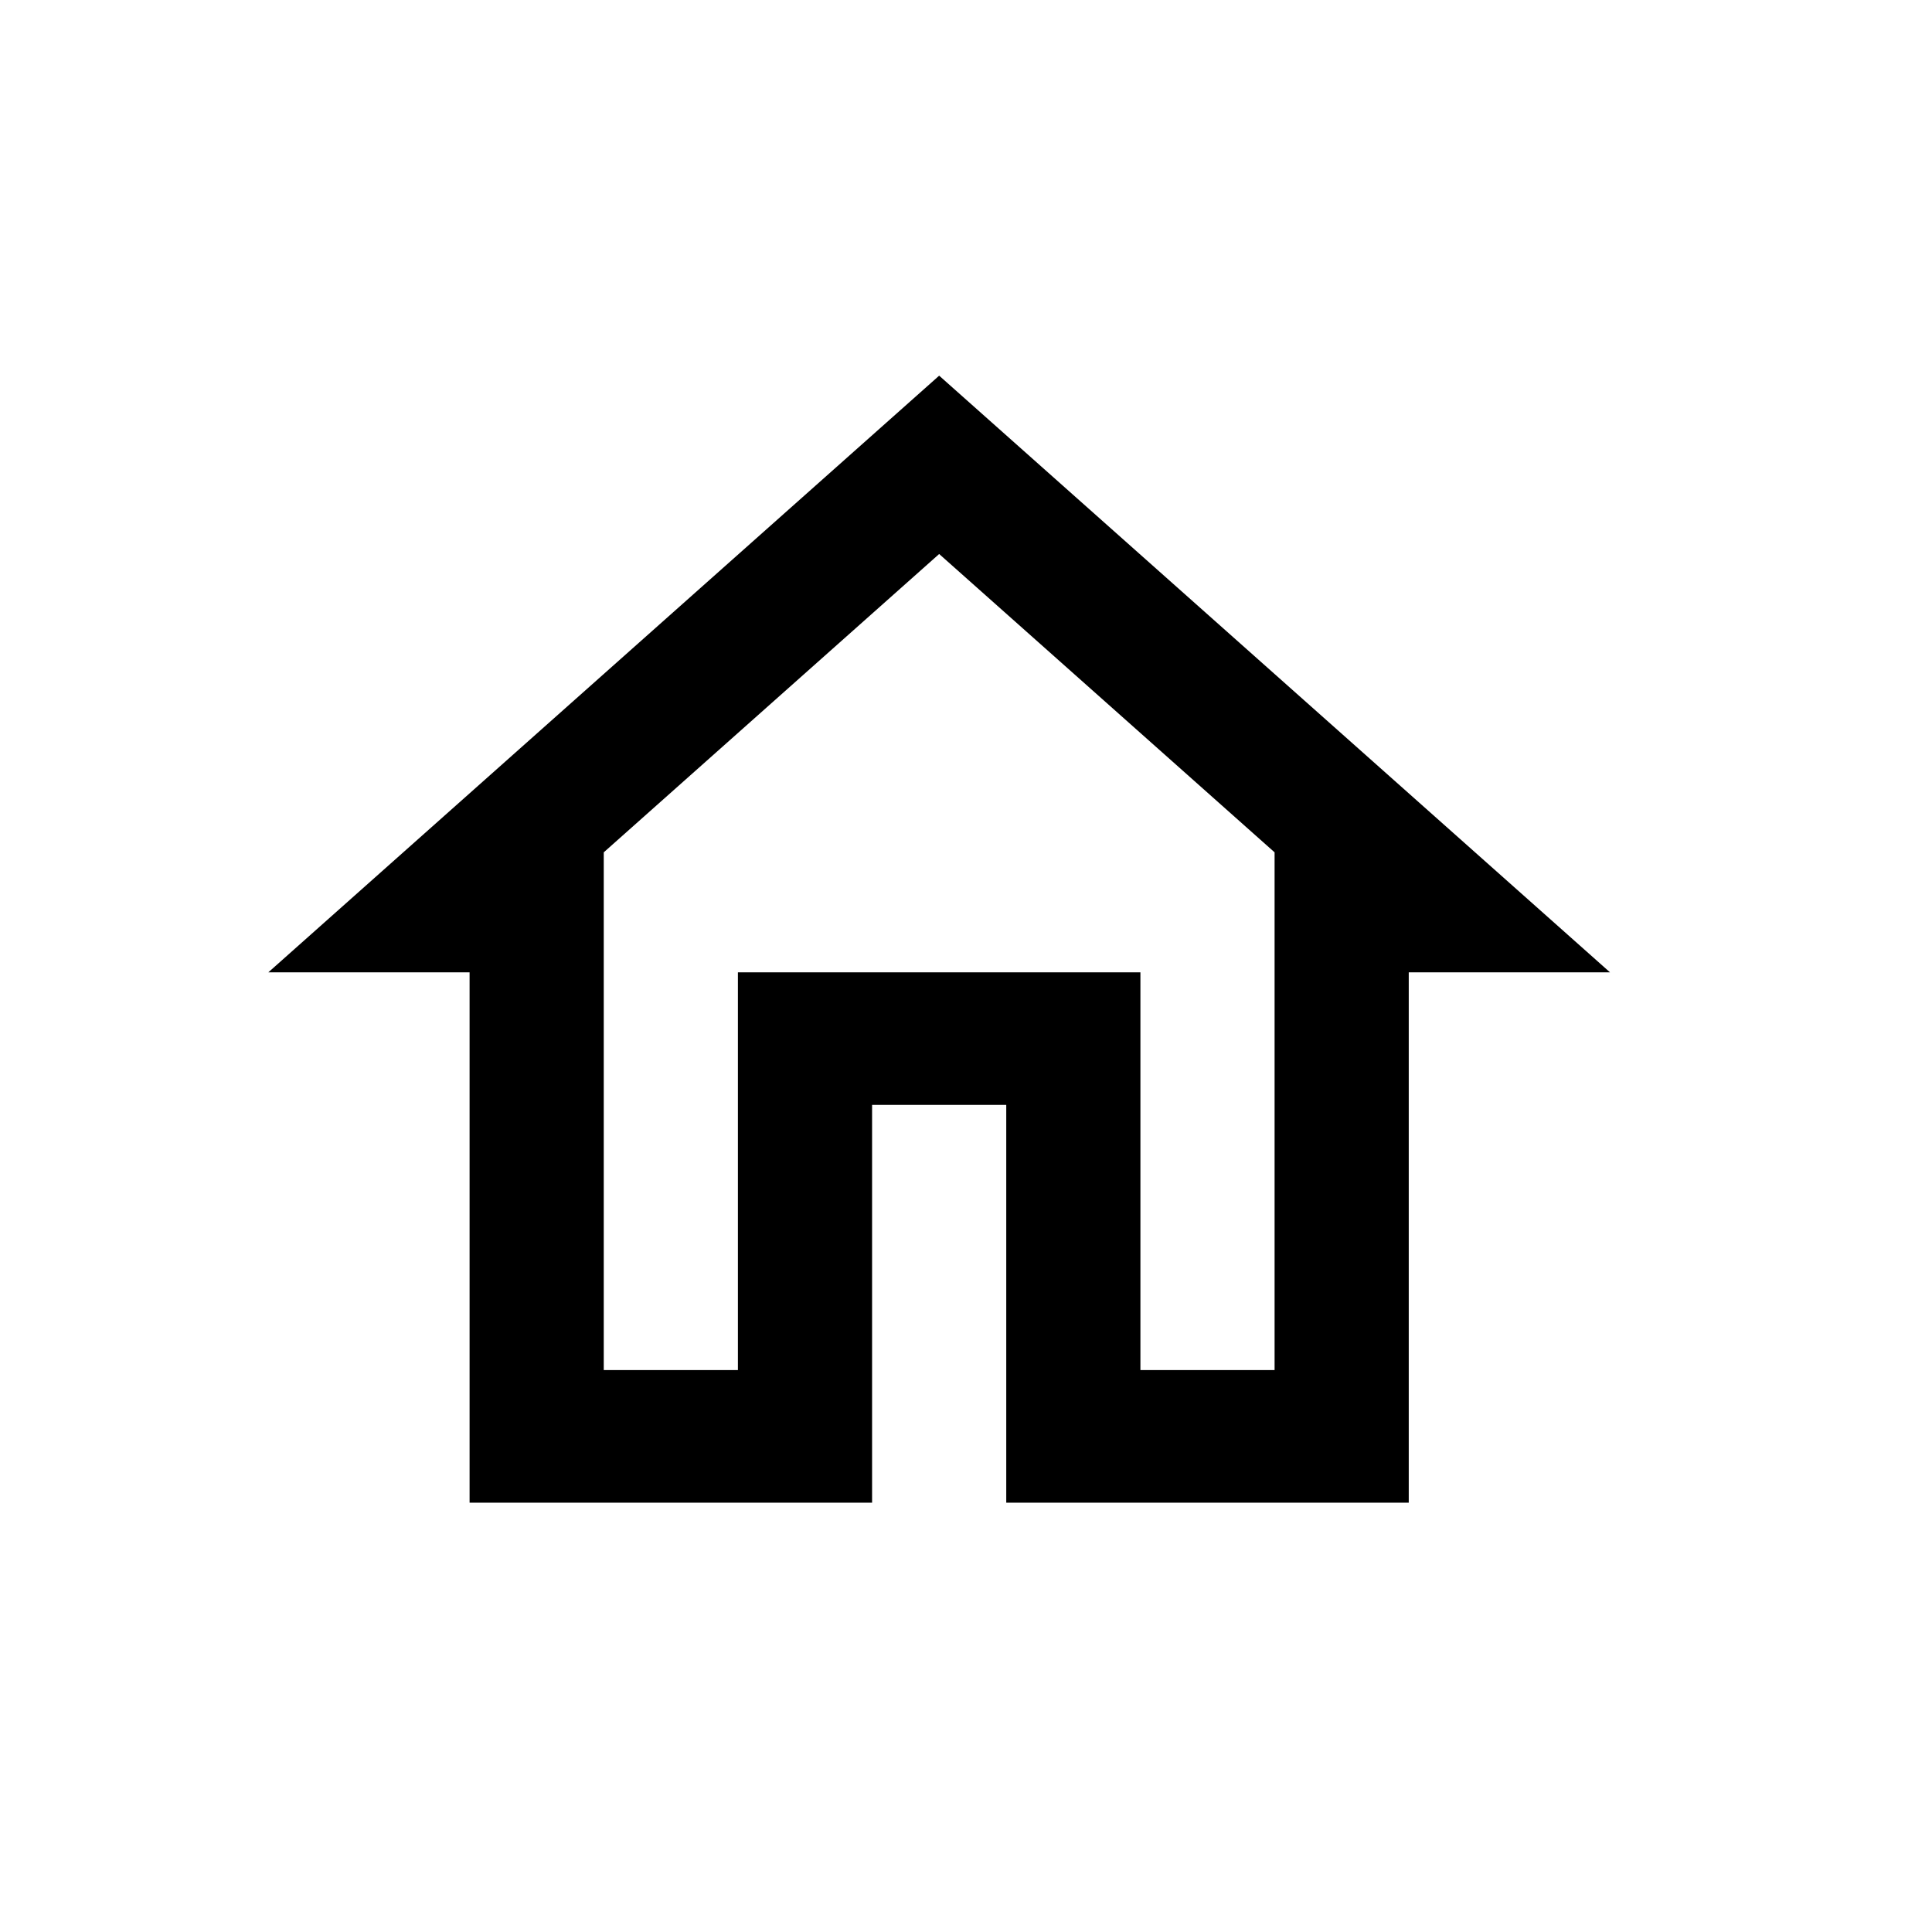
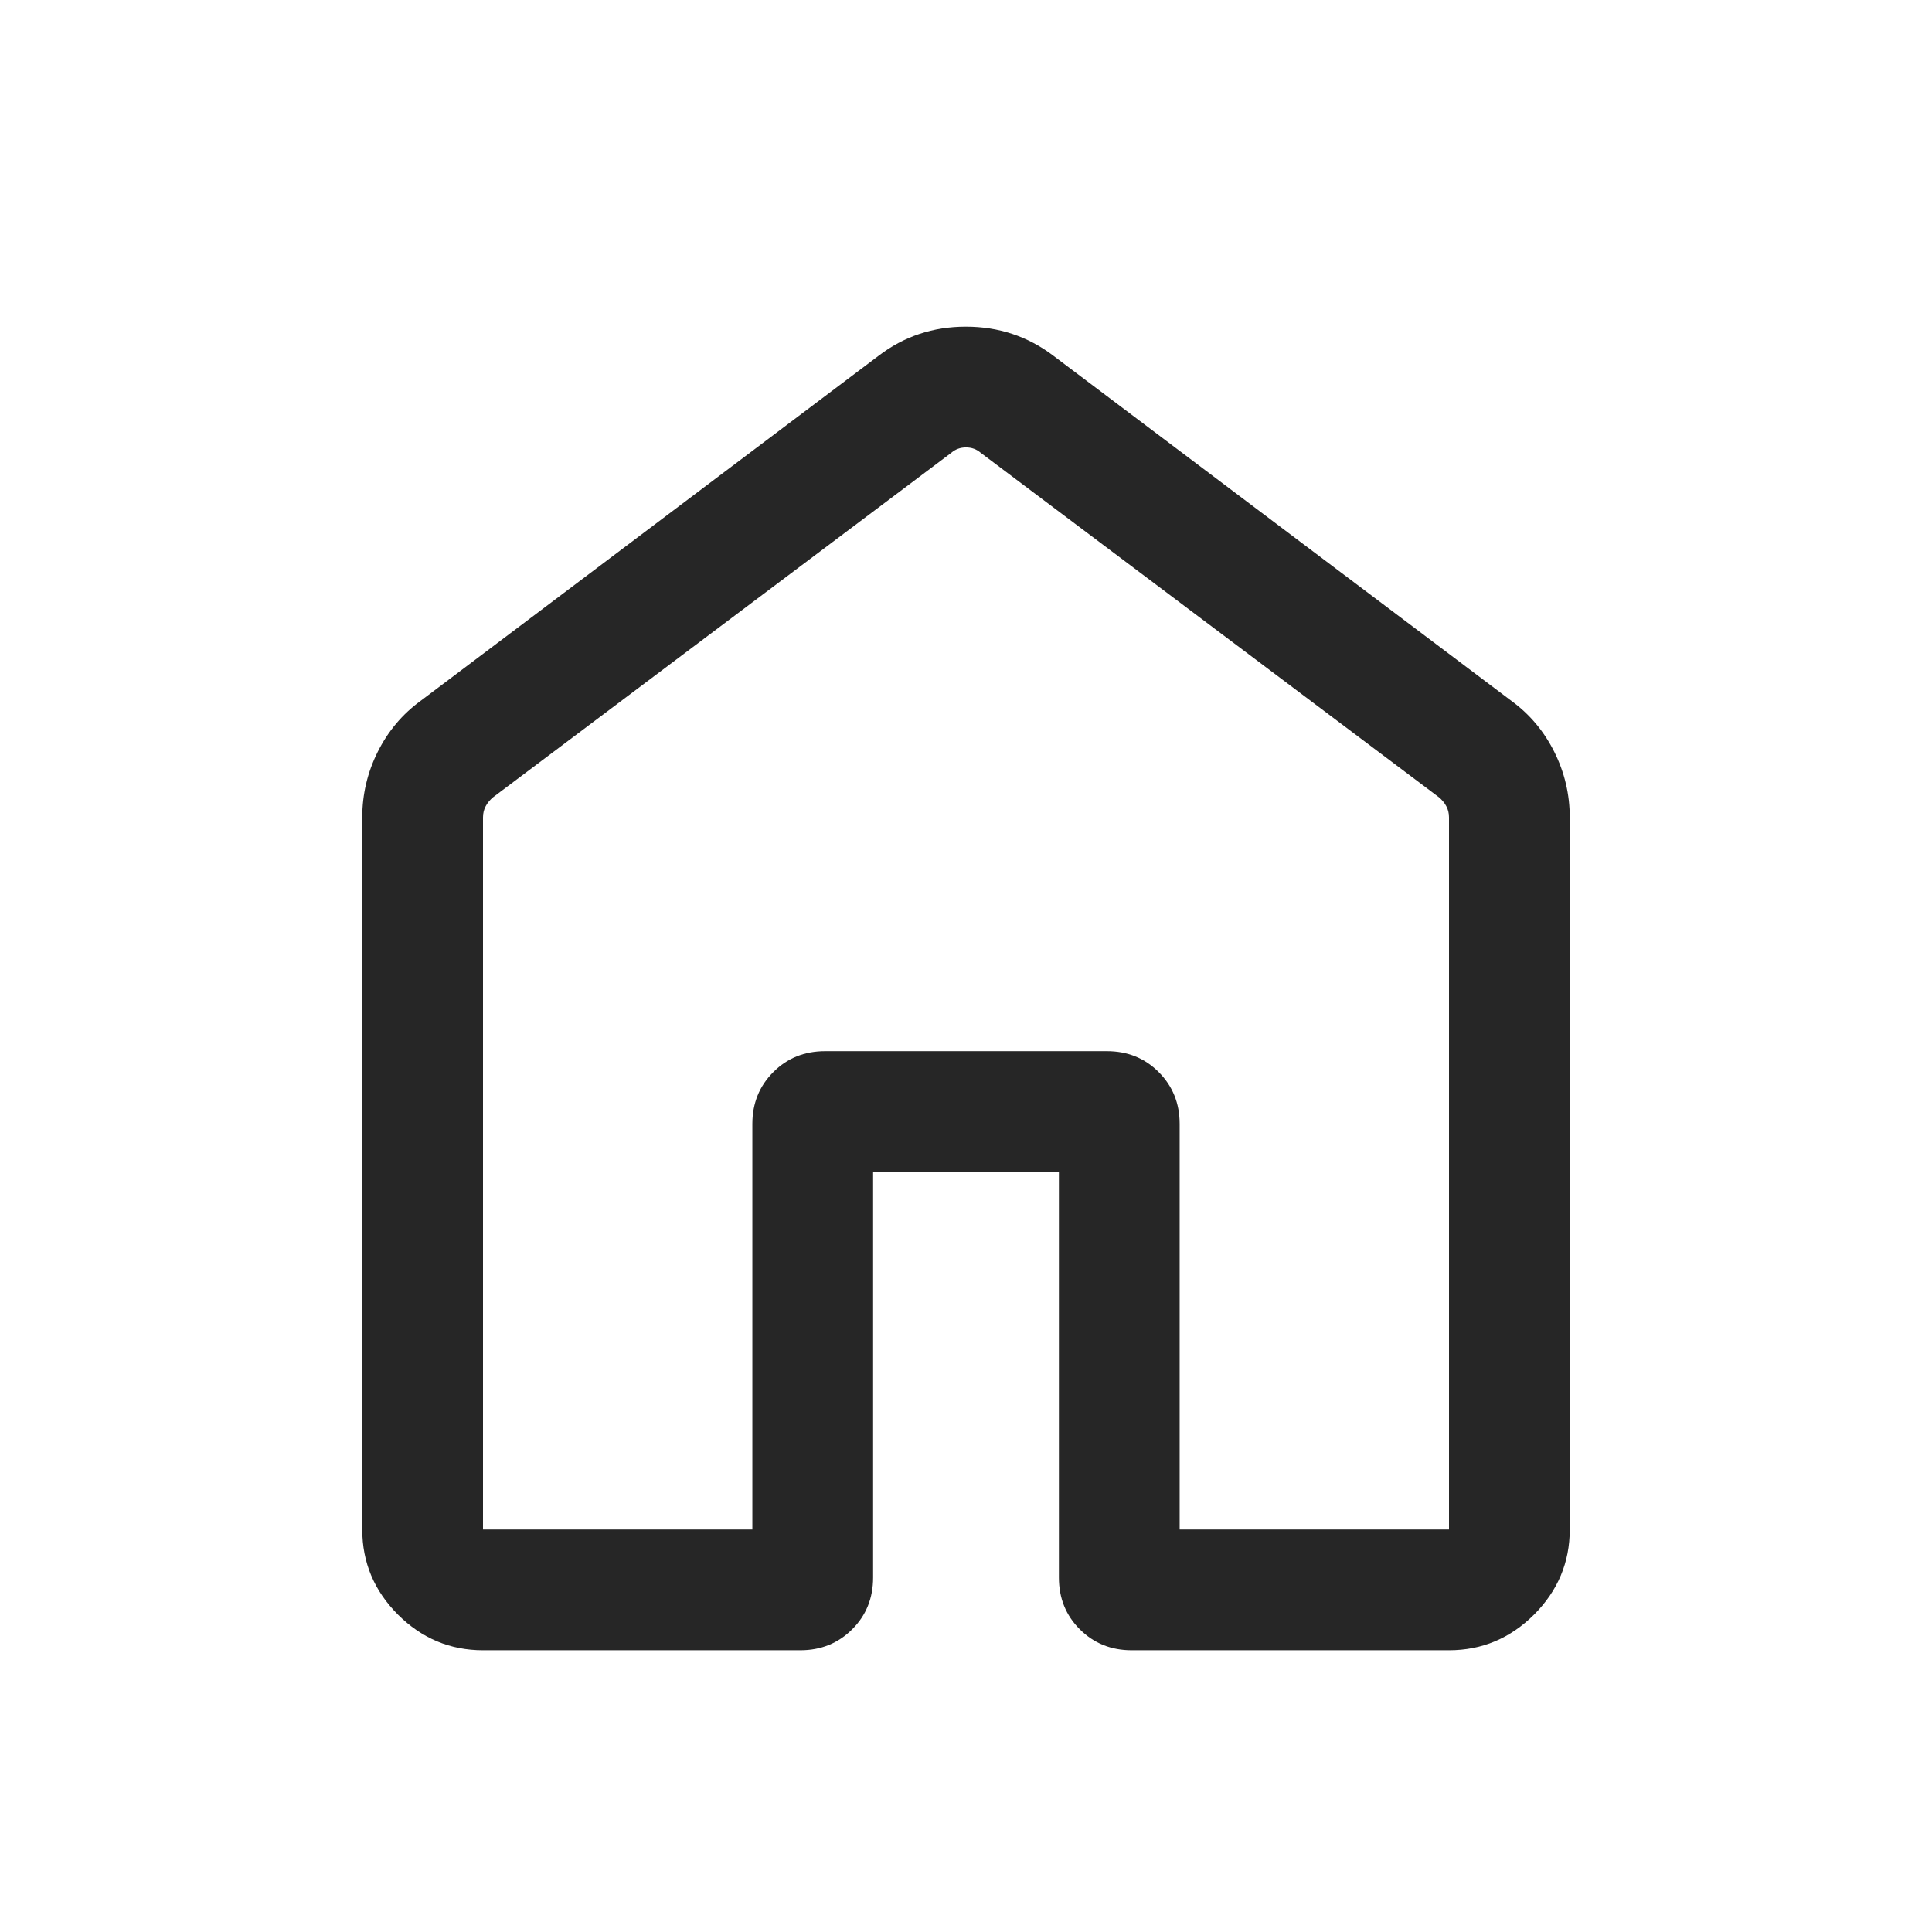
- <svg xmlns="http://www.w3.org/2000/svg" width="36" height="36" viewBox="0 0 36 36" fill="none">
-   <path d="M17.5 10.323L23.75 15.882V25.529H21.25V18.118H13.75V25.529H11.25V15.882L17.5 10.323ZM17.5 7L5 18.118H8.75V28H16.25V20.588H18.75V28H26.25V18.118H30L17.5 7Z" fill="black" />
+ <svg xmlns="http://www.w3.org/2000/svg" width="24" height="24" viewBox="0 0 24 24" fill="none">
+   <mask id="mask0_1985_3843" style="mask-type:alpha" maskUnits="userSpaceOnUse" x="0" y="0" width="24" height="24">
+     <rect width="24" height="24" fill="#D9D9D9" />
+   </mask>
+   <g mask="url(#mask0_1985_3843)">
+     <path d="M6 19H9.346V13.961C9.346 13.706 9.433 13.491 9.606 13.318C9.779 13.144 9.994 13.058 10.25 13.058H13.75C14.006 13.058 14.221 13.144 14.394 13.318C14.567 13.491 14.654 13.706 14.654 13.961V19H18V10.154C18 10.103 17.989 10.056 17.966 10.014C17.944 9.973 17.913 9.936 17.875 9.904L12.183 5.625C12.131 5.58 12.07 5.558 12 5.558C11.93 5.558 11.869 5.58 11.817 5.625L6.125 9.904C6.087 9.936 6.056 9.973 6.034 10.014C6.011 10.056 6 10.103 6 10.154V19ZM4.5 19V10.154C4.5 9.868 4.564 9.596 4.692 9.34C4.82 9.084 4.997 8.873 5.223 8.708L10.915 4.419C11.231 4.178 11.592 4.058 11.998 4.058C12.405 4.058 12.767 4.178 13.085 4.419L18.777 8.708C19.003 8.873 19.18 9.084 19.308 9.34C19.436 9.596 19.5 9.868 19.5 10.154V19C19.5 19.409 19.352 19.761 19.057 20.057C18.761 20.352 18.409 20.5 18 20.5H14.058C13.802 20.5 13.587 20.413 13.414 20.24C13.24 20.067 13.154 19.852 13.154 19.596V14.558H10.846V19.596C10.846 19.852 10.76 20.067 10.586 20.24C10.413 20.413 10.198 20.5 9.942 20.5H6C5.591 20.5 5.239 20.352 4.943 20.057C4.648 19.761 4.5 19.409 4.5 19Z" fill="#262626" />
+   </g>
</svg>
